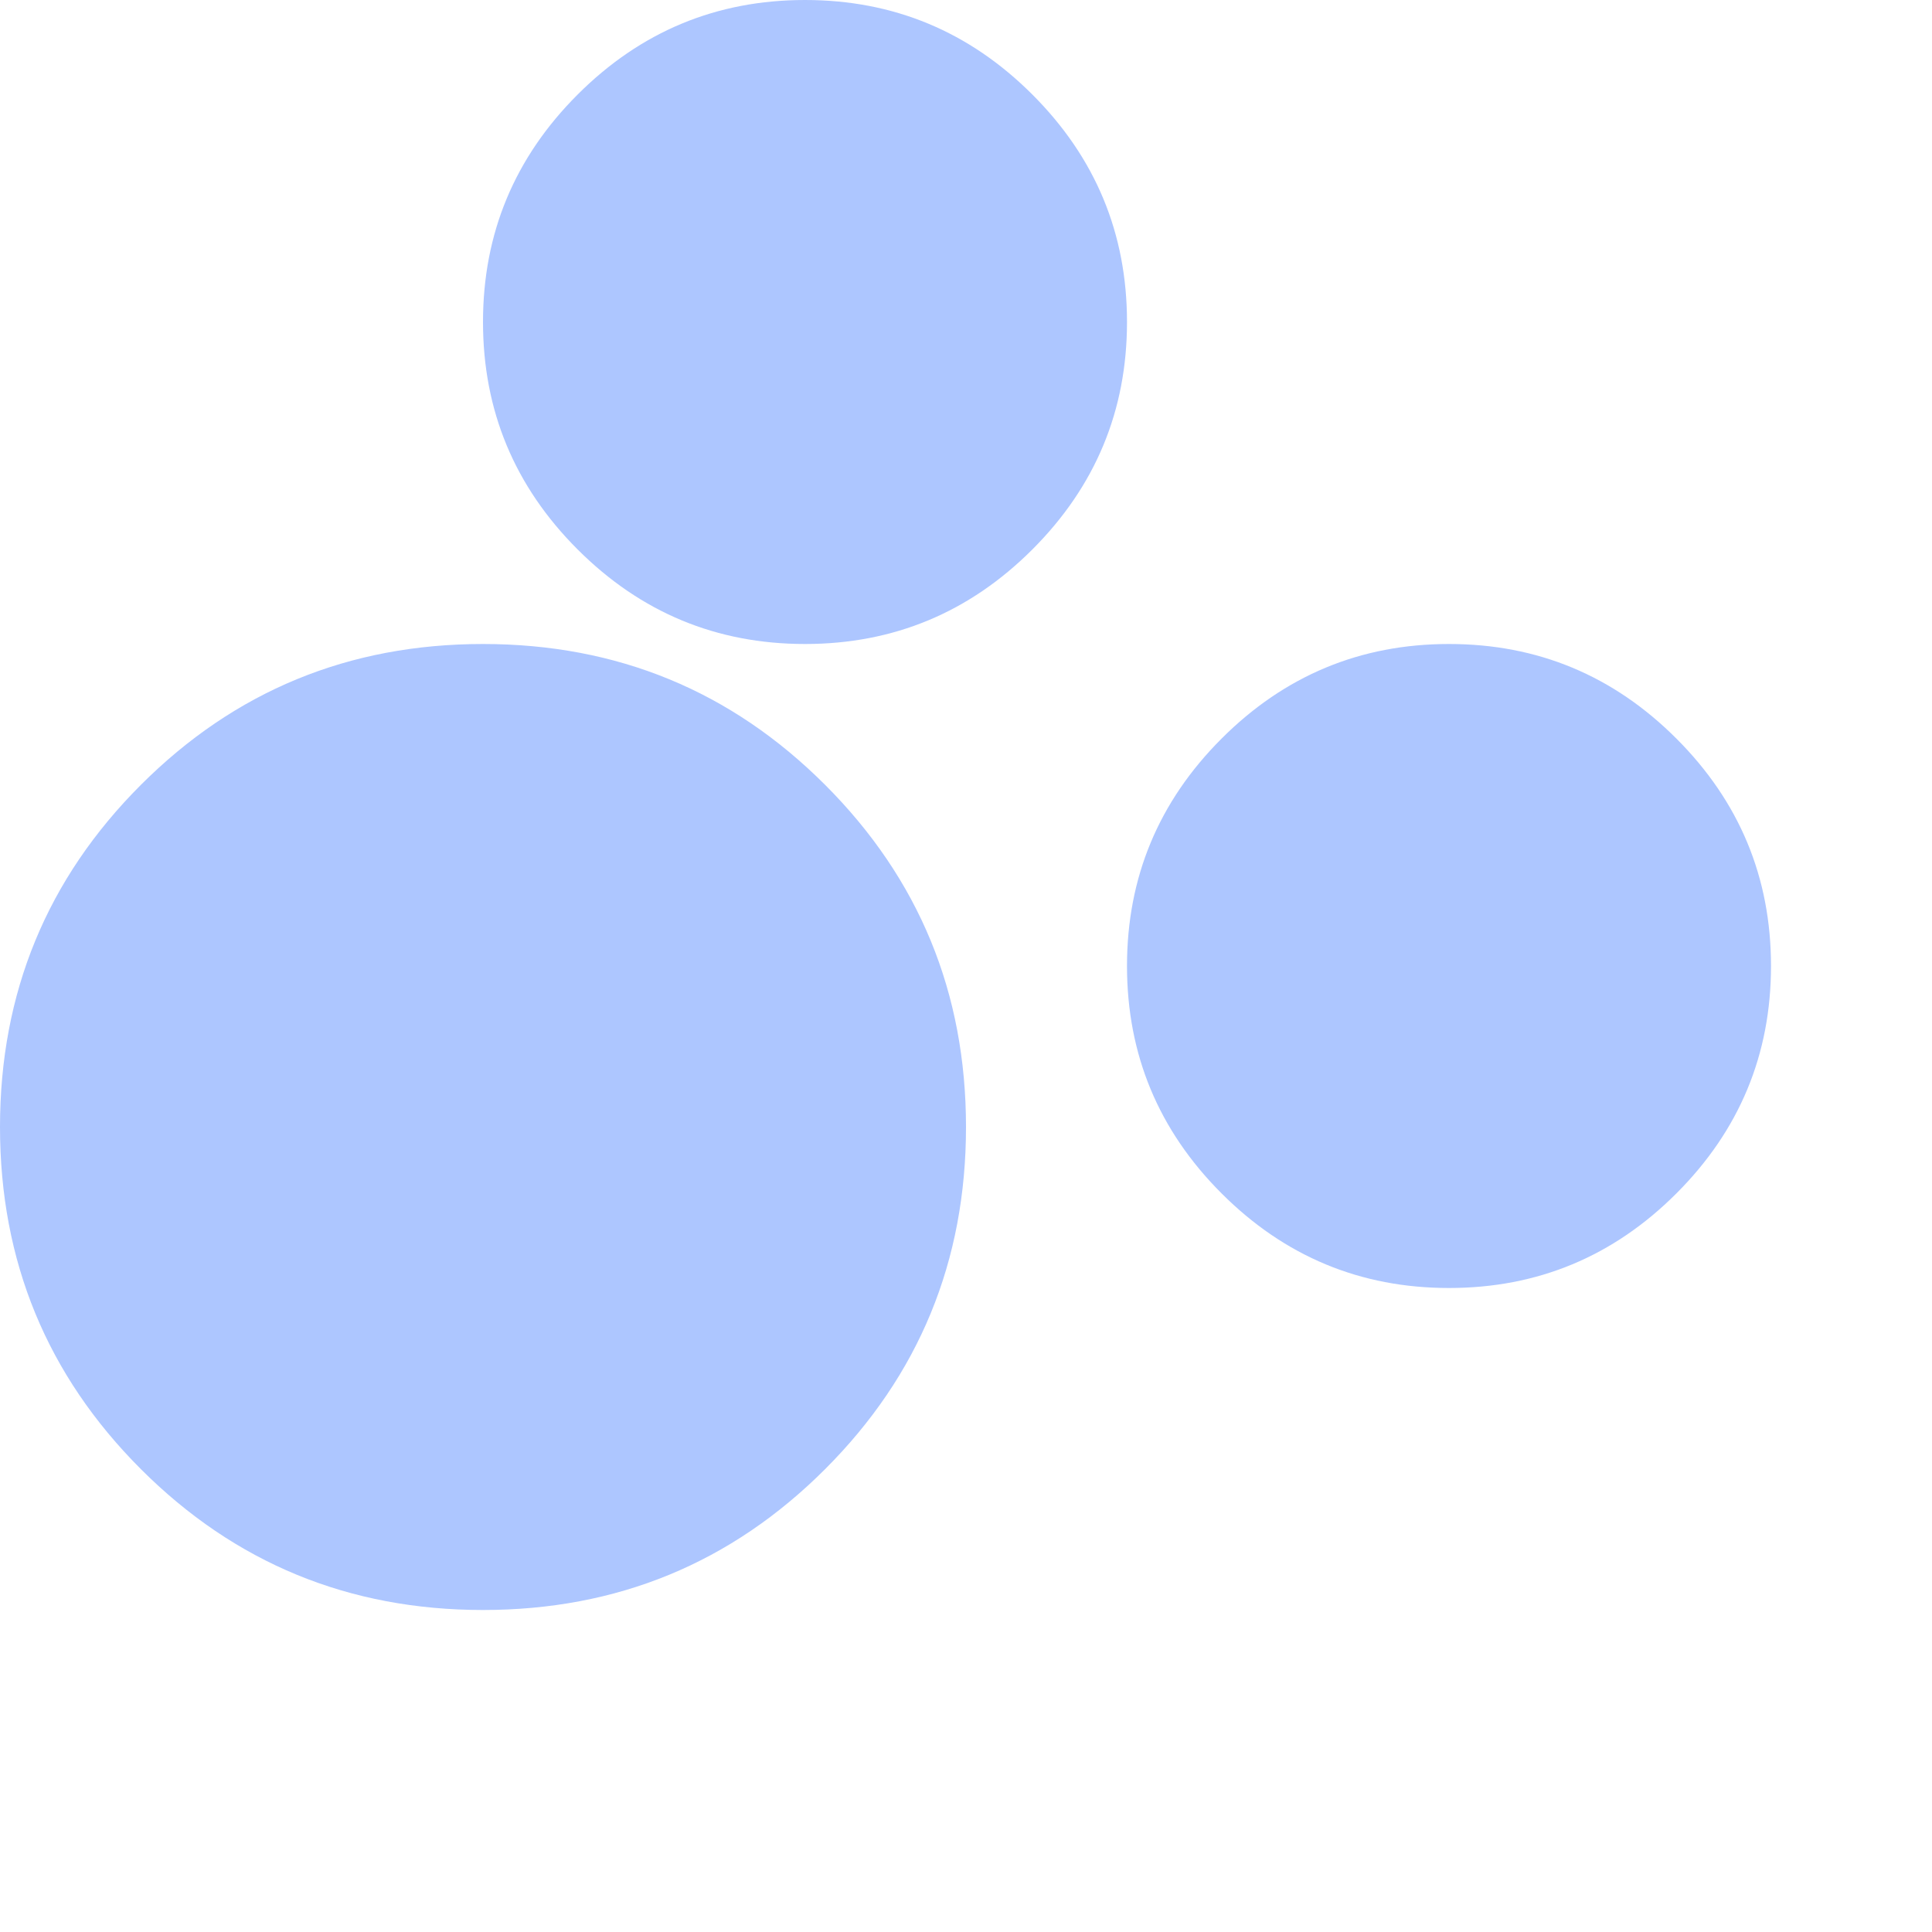
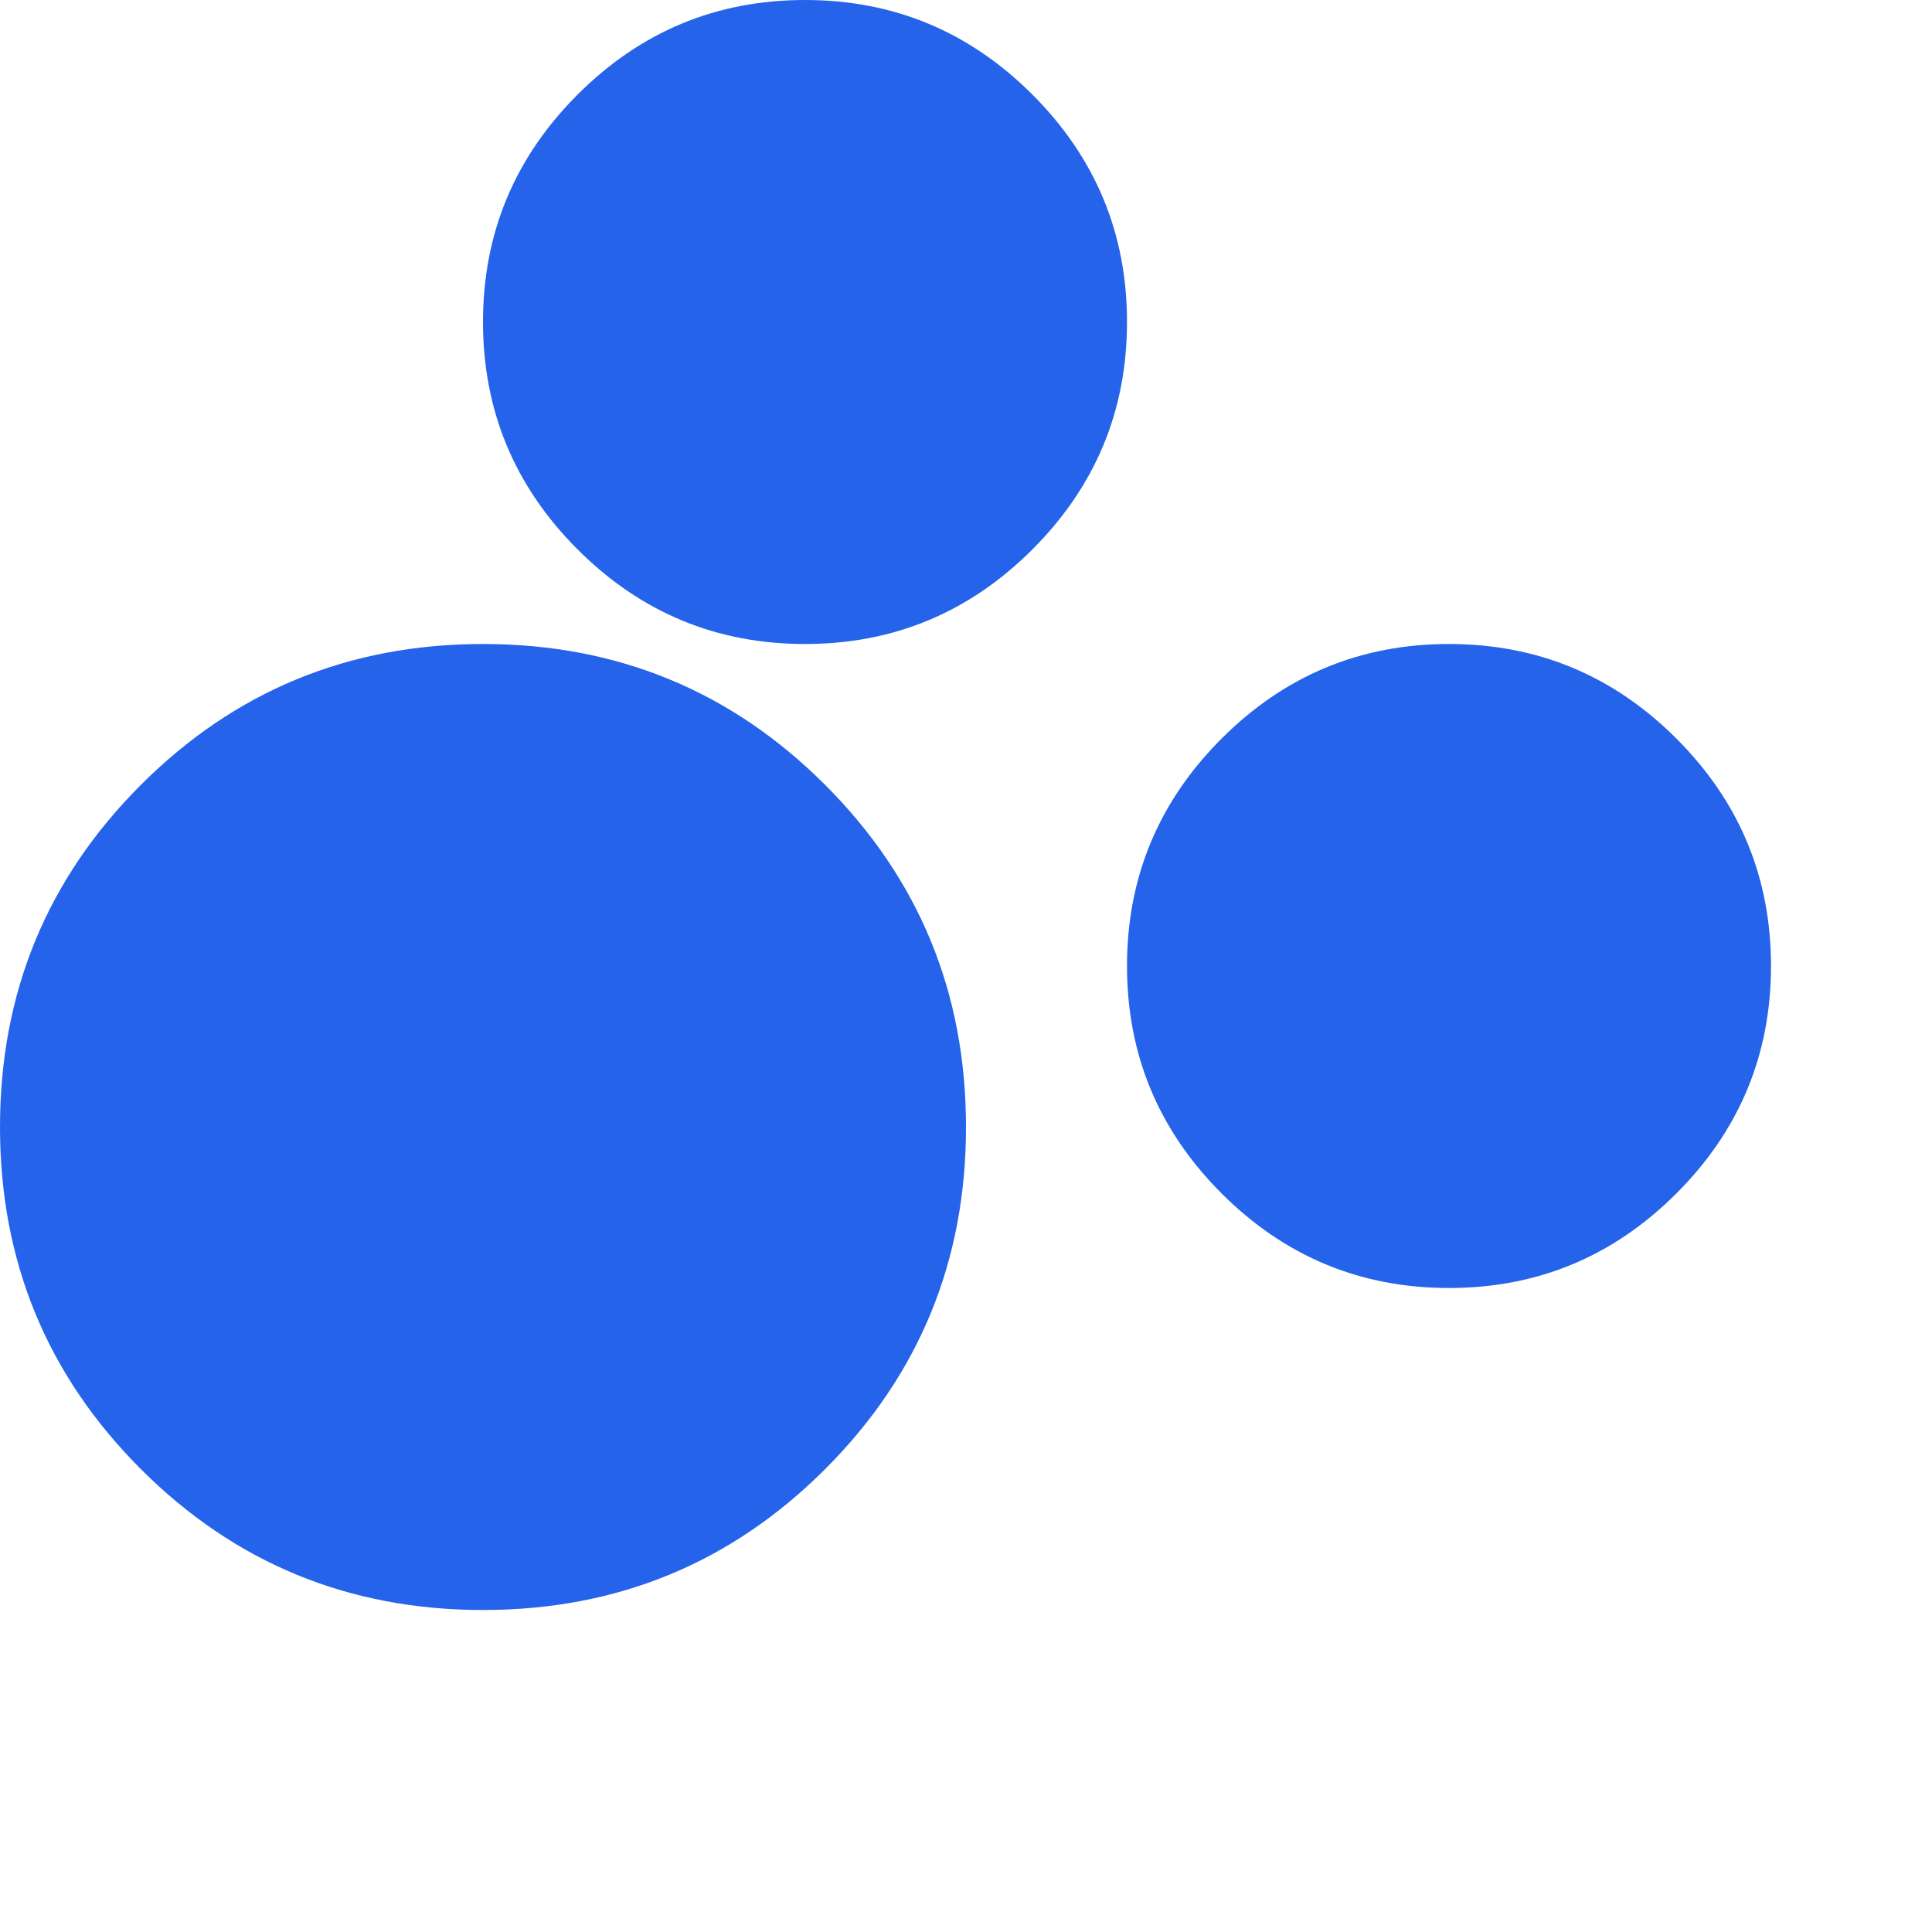
- <svg xmlns="http://www.w3.org/2000/svg" viewBox="0 -960 960 960" fill="#adc6ff">
+ <svg xmlns="http://www.w3.org/2000/svg" viewBox="0 -960 960 960" fill="#2563eb">
  <path d="M720-320q66 0 113-47t47-113q0-66-47-113t-113-47q-66 0-113 47t-47 113q0 66 47 113t113 47ZM240-160q100 0 170-70t70-170q0-100-70-170t-170-70q-100 0-170 70t-70 170q0 100 70 170t170 70Zm160-480q66 0 113-47t47-113q0-66-47-113t-113-47q-66 0-113 47t-47 113q0 66 47 113t113 47Z" />
</svg>
